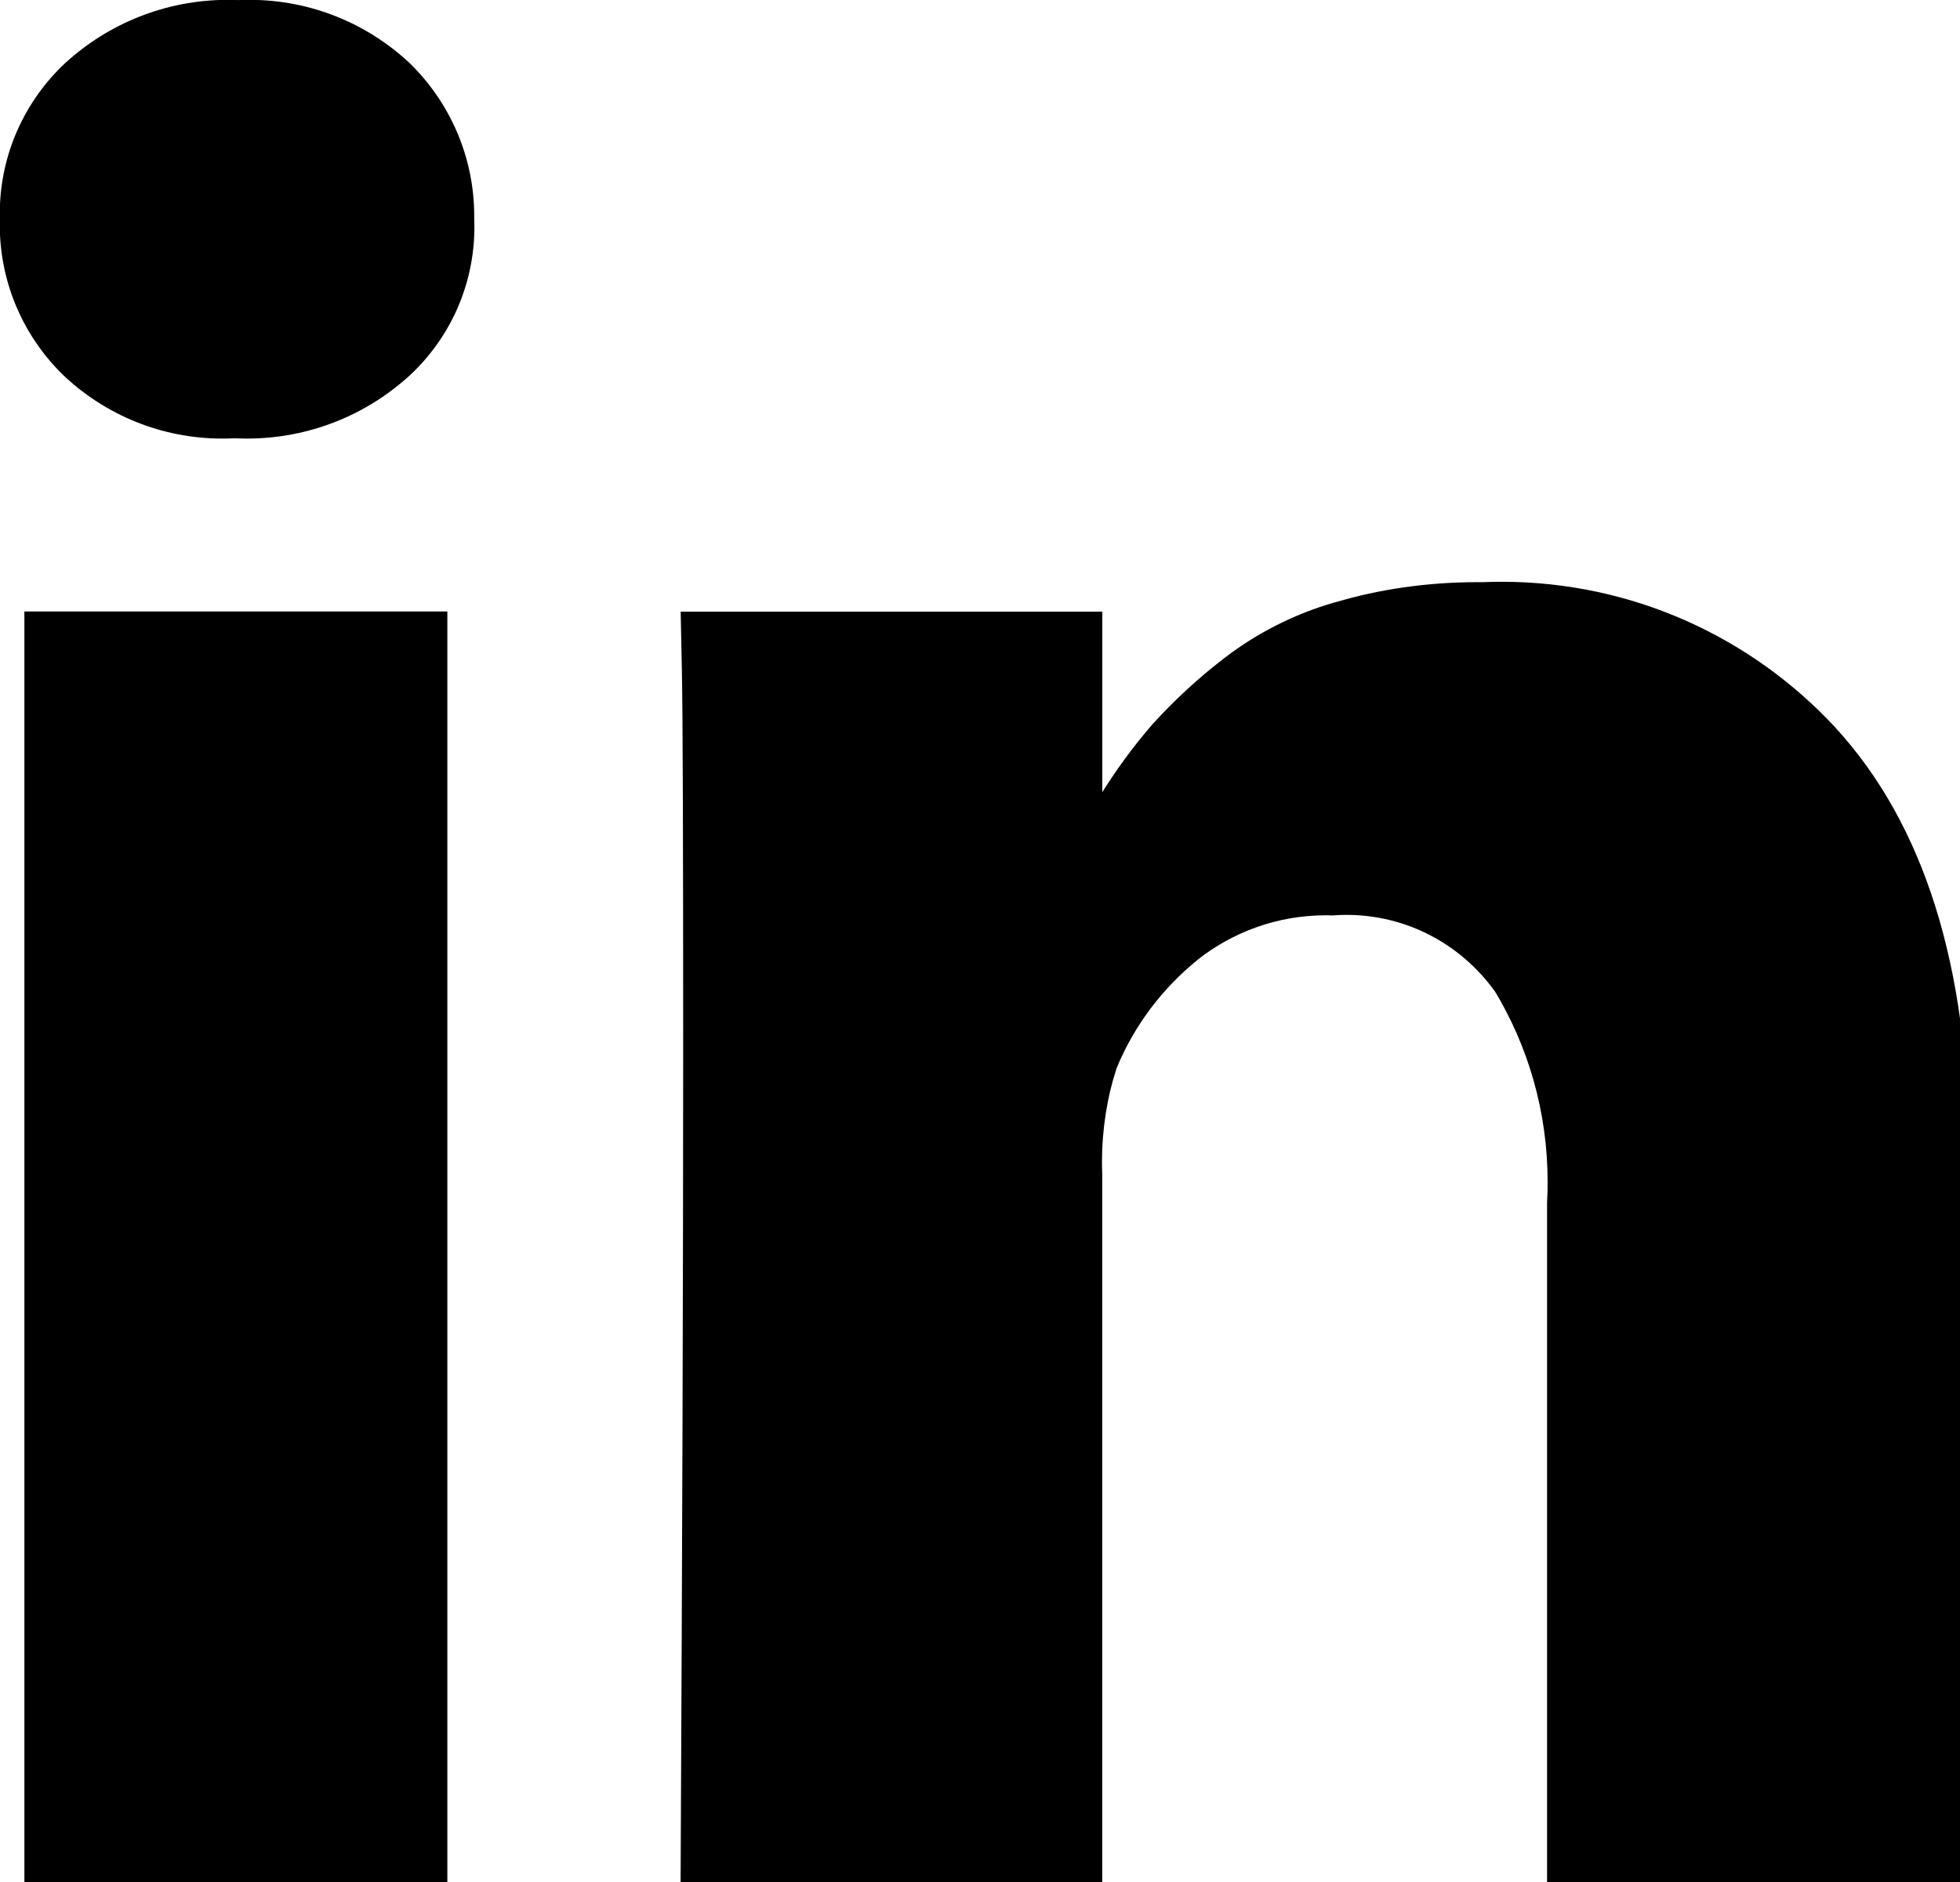
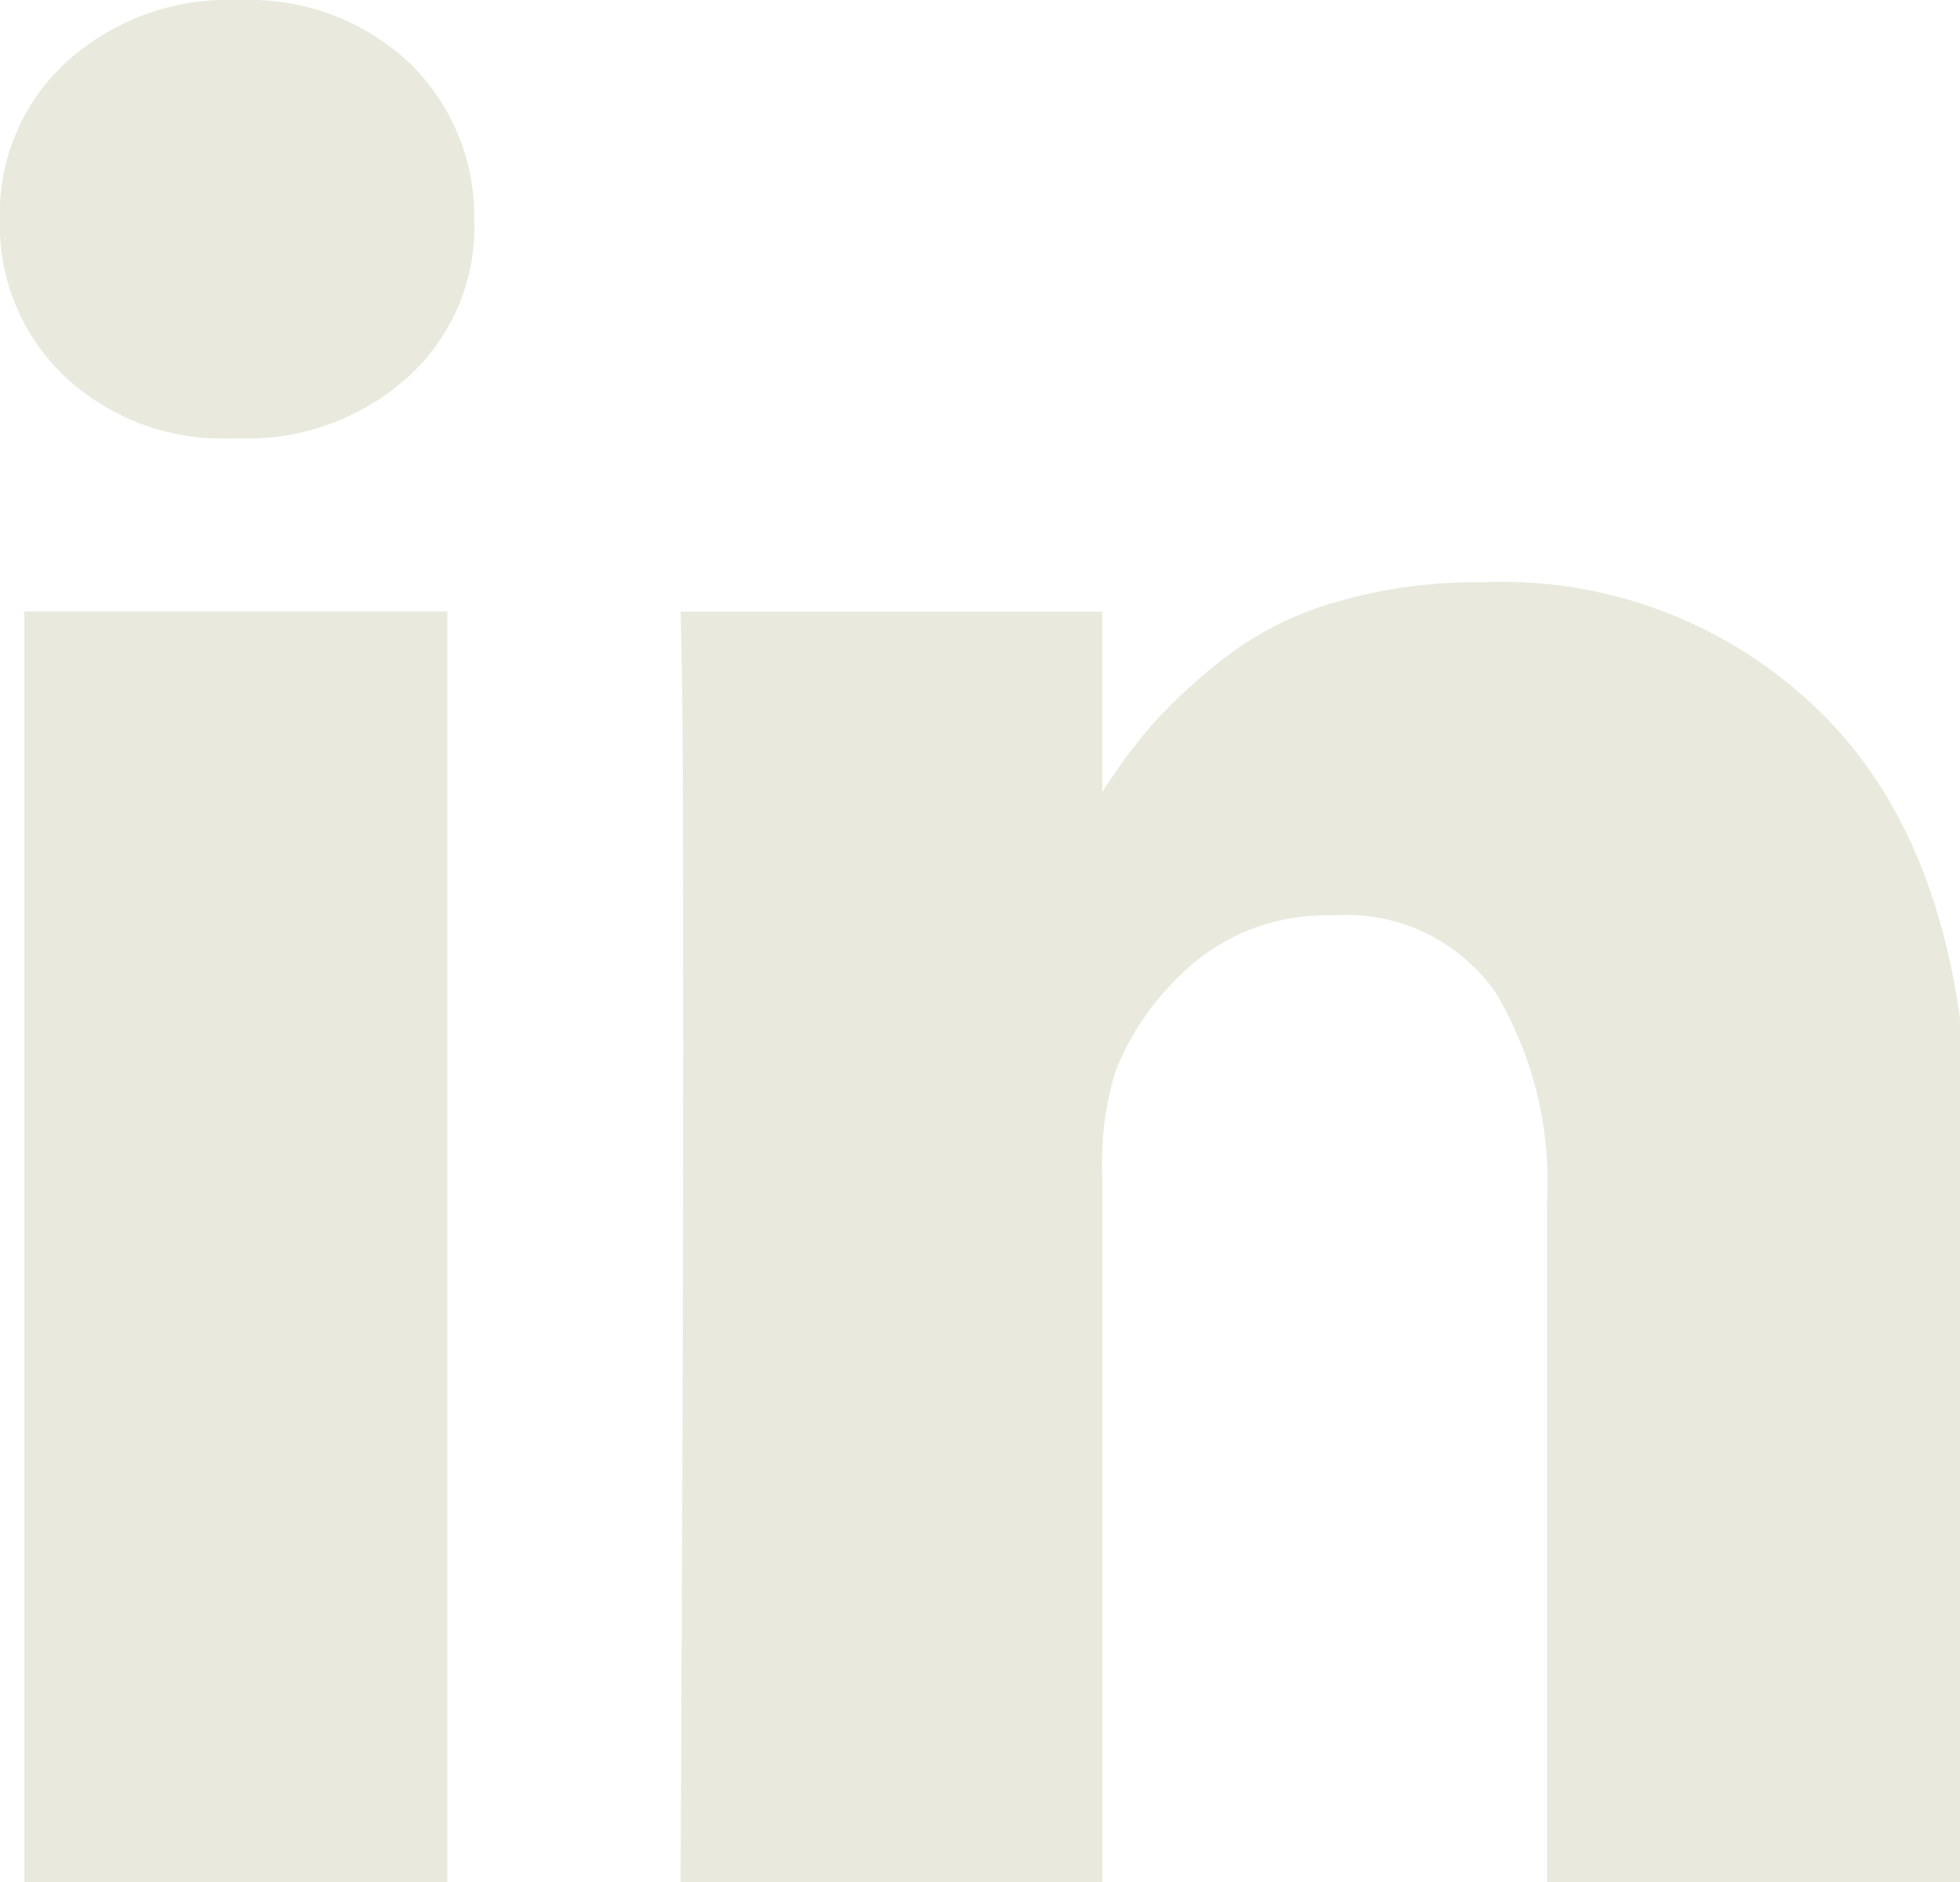
<svg xmlns="http://www.w3.org/2000/svg" viewBox="0 0 25 24" width="25px" height="24px">
-   <path d="m5.706 7.798v16.202h-5.395v-16.202zm.343-5.002c.001.029.002.063.002.098 0 .749-.318 1.423-.826 1.895l-.002.001c-.545.498-1.274.803-2.075.803-.049 0-.099-.001-.148-.003h.007-.033c-.041.002-.089.003-.137.003-.784 0-1.496-.306-2.025-.804l.001.001c-.504-.488-.816-1.17-.816-1.925 0-.024 0-.048.001-.073v.004c-.001-.021-.001-.045-.001-.069 0-.762.324-1.448.841-1.929l.002-.001c.544-.495 1.271-.799 2.068-.799.046 0 .091.001.137.003h-.006c.043-.002.092-.003.143-.003.785 0 1.5.303 2.034.798l-.002-.002c.515.497.835 1.193.835 1.964v.042-.002zm19.062 11.92v9.284h-5.378v-8.665c.005-.079.007-.171.007-.263 0-.896-.249-1.733-.682-2.447l.012.021c-.427-.596-1.117-.979-1.896-.979-.06 0-.12.002-.18.007h.008c-.027-.001-.058-.002-.089-.002-.62 0-1.19.213-1.641.57l.006-.004c-.453.367-.808.836-1.032 1.375l-.008.023c-.116.355-.182.763-.182 1.187 0 .048.001.096.003.144v-.007 9.042h-5.378q.033-6.523.033-10.578t-.016-4.839l-.016-.785h5.378v2.354h-.033c.214-.345.435-.644.678-.924l-.008.009c.281-.309.583-.588.908-.838l.016-.012c.404-.311.878-.555 1.392-.704l.03-.007c.538-.161 1.157-.254 1.797-.254h.079-.004c.071-.003.154-.005.237-.005 1.681 0 3.195.714 4.256 1.856l.003.004q1.702 1.856 1.702 5.436z" />
+   <path fill="hsla(60, 21%, 89%, 1)" d="m5.706 7.798v16.202h-5.395v-16.202zm.343-5.002c.001.029.002.063.002.098 0 .749-.318 1.423-.826 1.895l-.002.001c-.545.498-1.274.803-2.075.803-.049 0-.099-.001-.148-.003h.007-.033c-.041.002-.089.003-.137.003-.784 0-1.496-.306-2.025-.804l.001.001c-.504-.488-.816-1.17-.816-1.925 0-.024 0-.048.001-.073v.004c-.001-.021-.001-.045-.001-.069 0-.762.324-1.448.841-1.929l.002-.001c.544-.495 1.271-.799 2.068-.799.046 0 .091.001.137.003h-.006c.043-.002.092-.003.143-.003.785 0 1.5.303 2.034.798l-.002-.002c.515.497.835 1.193.835 1.964v.042-.002zm19.062 11.92v9.284h-5.378v-8.665c.005-.079.007-.171.007-.263 0-.896-.249-1.733-.682-2.447l.012.021c-.427-.596-1.117-.979-1.896-.979-.06 0-.12.002-.18.007h.008c-.027-.001-.058-.002-.089-.002-.62 0-1.19.213-1.641.57l.006-.004c-.453.367-.808.836-1.032 1.375l-.008.023c-.116.355-.182.763-.182 1.187 0 .048.001.096.003.144v-.007 9.042h-5.378q.033-6.523.033-10.578t-.016-4.839l-.016-.785h5.378v2.354h-.033c.214-.345.435-.644.678-.924l-.008.009c.281-.309.583-.588.908-.838l.016-.012c.404-.311.878-.555 1.392-.704l.03-.007c.538-.161 1.157-.254 1.797-.254h.079-.004c.071-.003.154-.005.237-.005 1.681 0 3.195.714 4.256 1.856l.003.004q1.702 1.856 1.702 5.436z" />
</svg>
